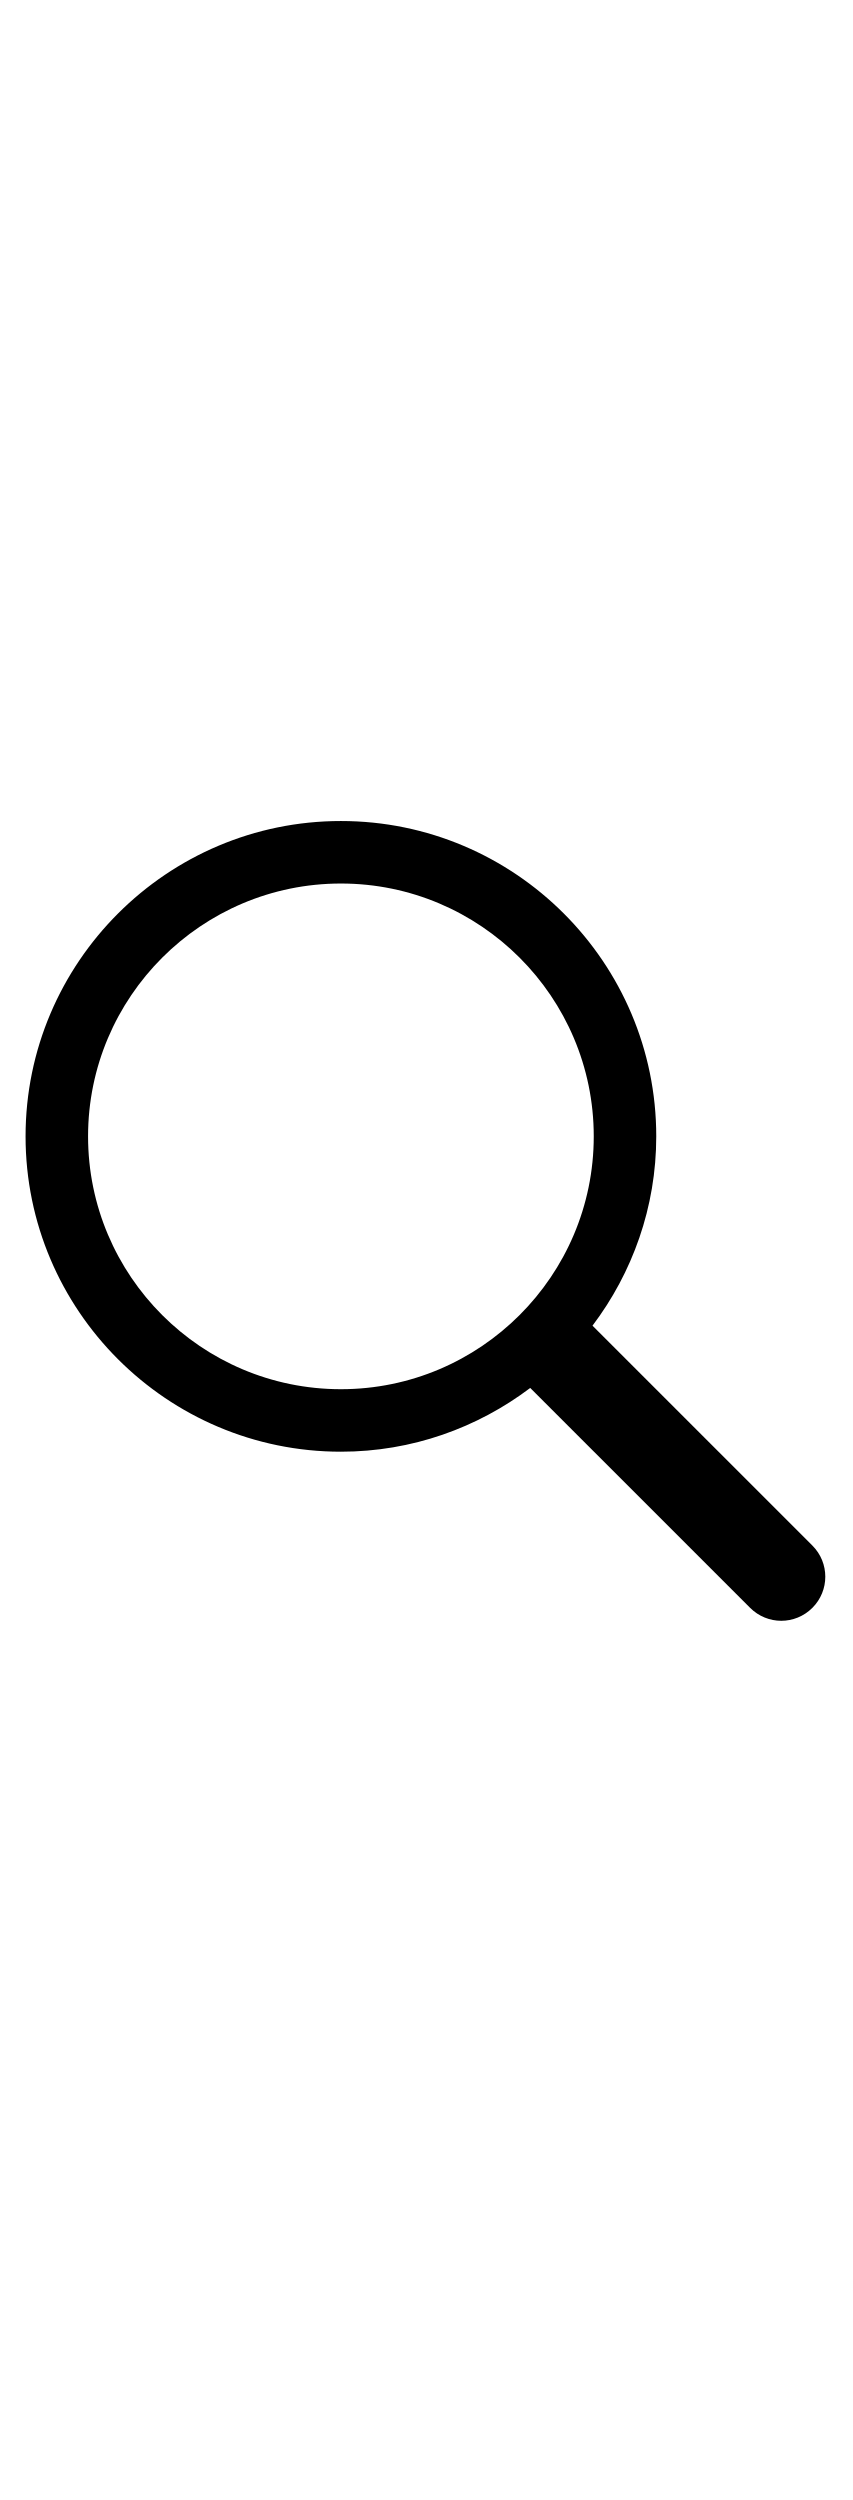
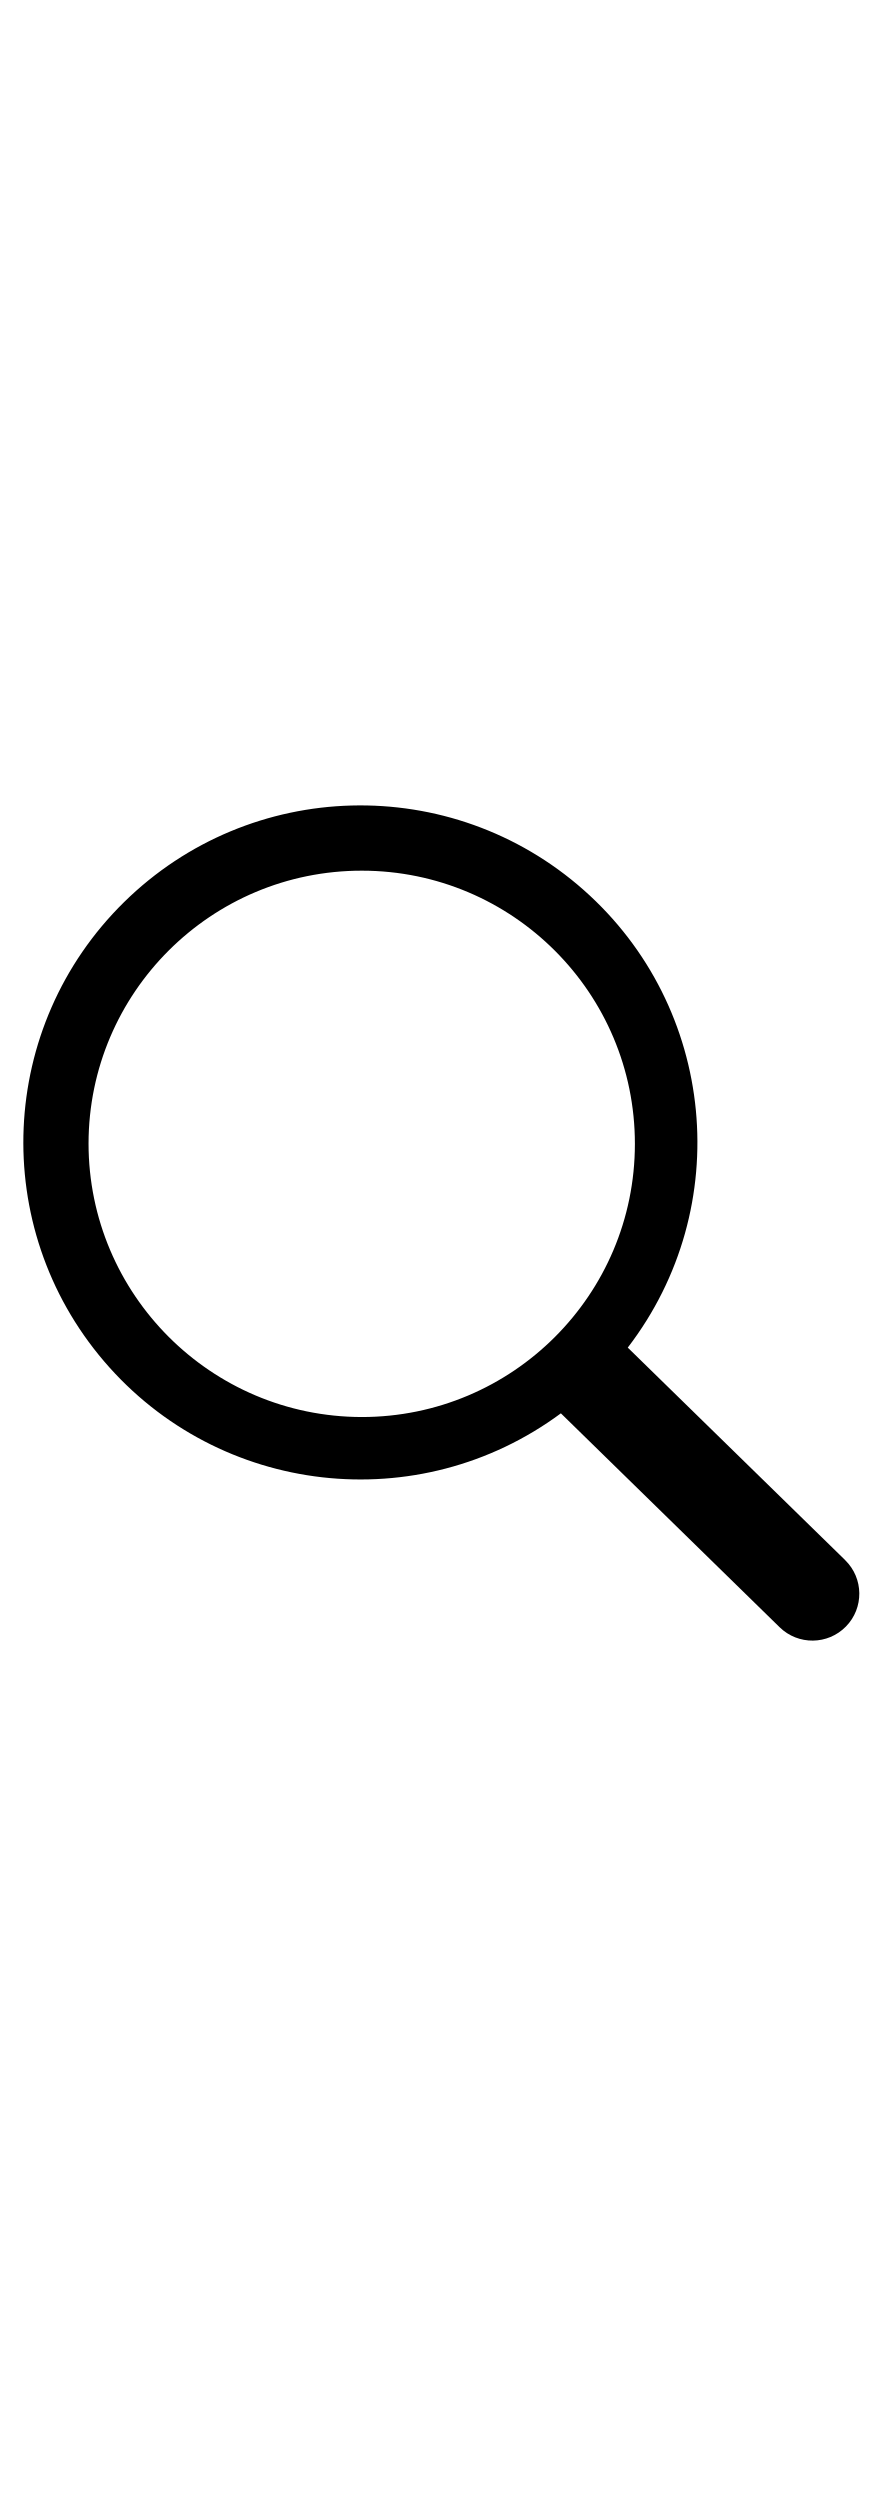
- <svg xmlns="http://www.w3.org/2000/svg" width="15px" height="44px" viewBox="0 0 15 44">
-   <path d="M14.298,27.202l-3.87-3.87c0.701-0.929,1.122-2.081,1.122-3.332c0-3.06-2.489-5.55-5.55-5.55c-3.06,0-5.55,2.49-5.55,5.55 c0,3.061,2.49,5.55,5.55,5.55c1.251,0,2.403-0.421,3.332-1.122l3.87,3.87c0.151,0.151,0.35,0.228,0.548,0.228 s0.396-0.076,0.548-0.228C14.601,27.995,14.601,27.505,14.298,27.202z M1.55,20c0-2.454,1.997-4.45,4.45-4.45 c2.454,0,4.45,1.997,4.45,4.45S8.454,24.45,6,24.45C3.546,24.45,1.55,22.454,1.55,20z" />
+ <svg xmlns="http://www.w3.org/2000/svg" height="48" viewBox="0 0 17 48" width="17">
+   <path d="m16.229 29.956-4.176-4.082a6.471 6.471 0 1 0 -1.284 1.262l4.2 4.107a.9.9 0 1 0 1.259-1.287zm-14.529-8.002a5.245 5.245 0 1 1 5.245 5.253 5.255 5.255 0 0 1 -5.245-5.253z" />
</svg>
